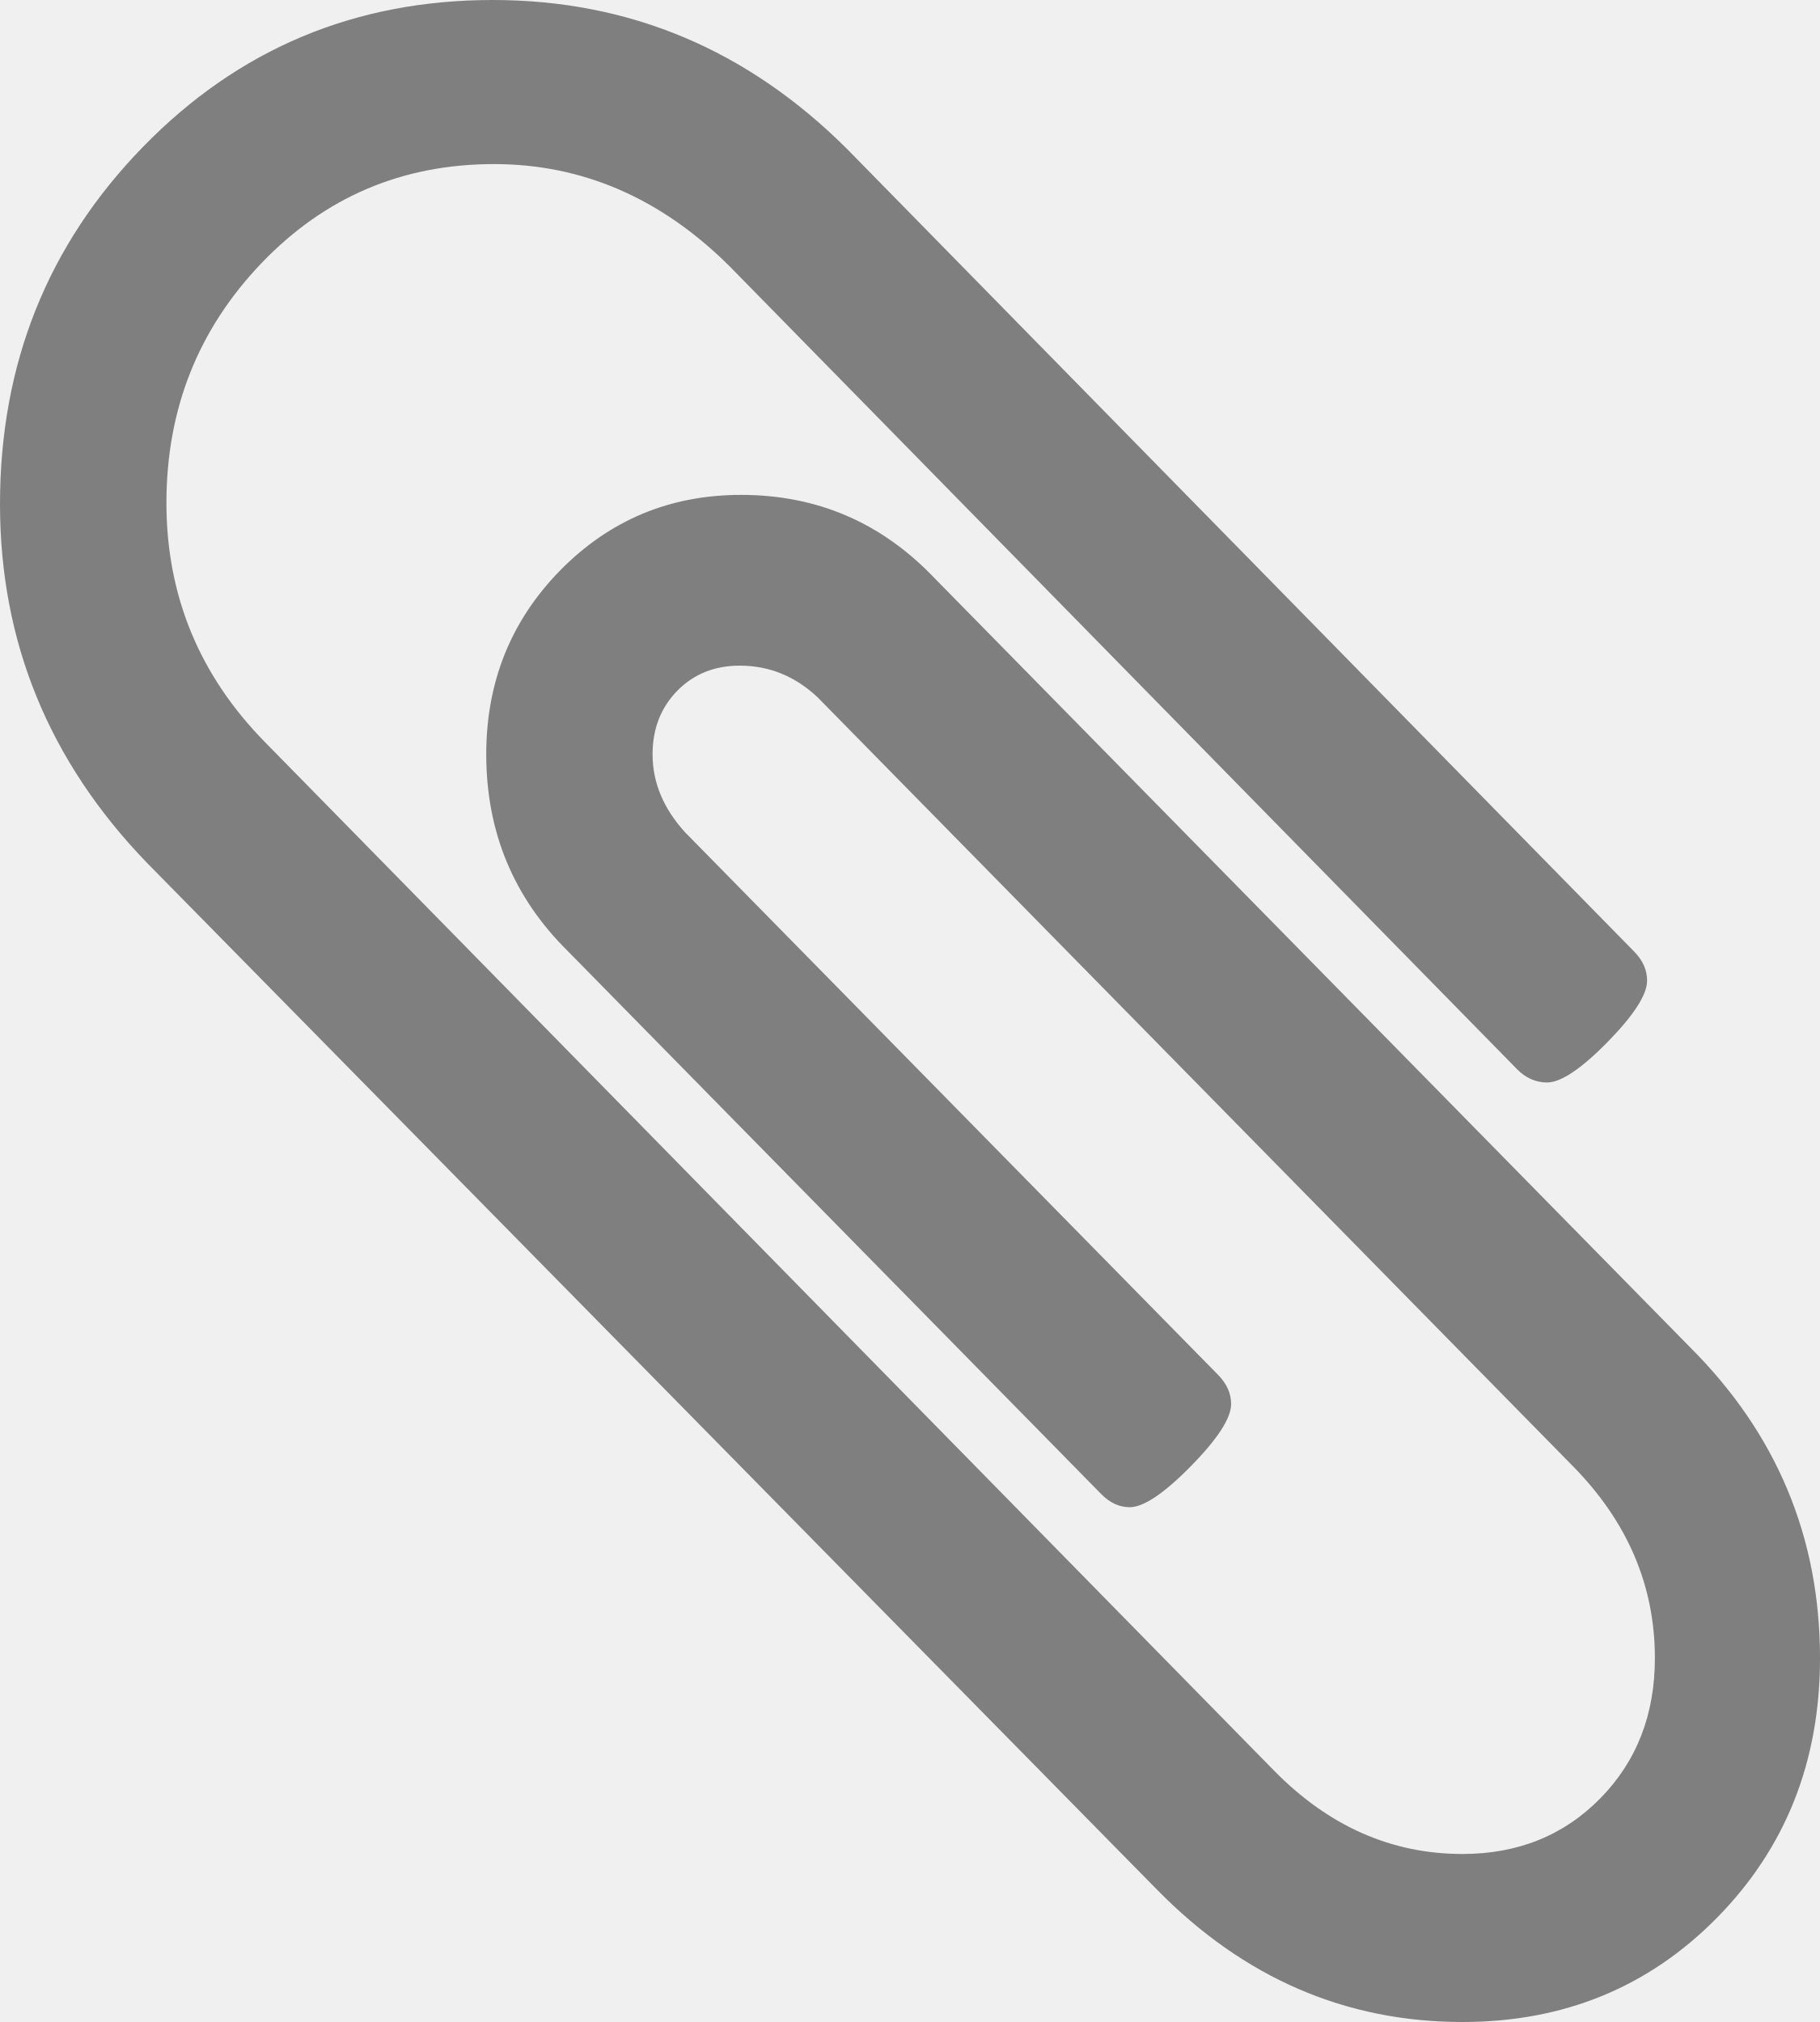
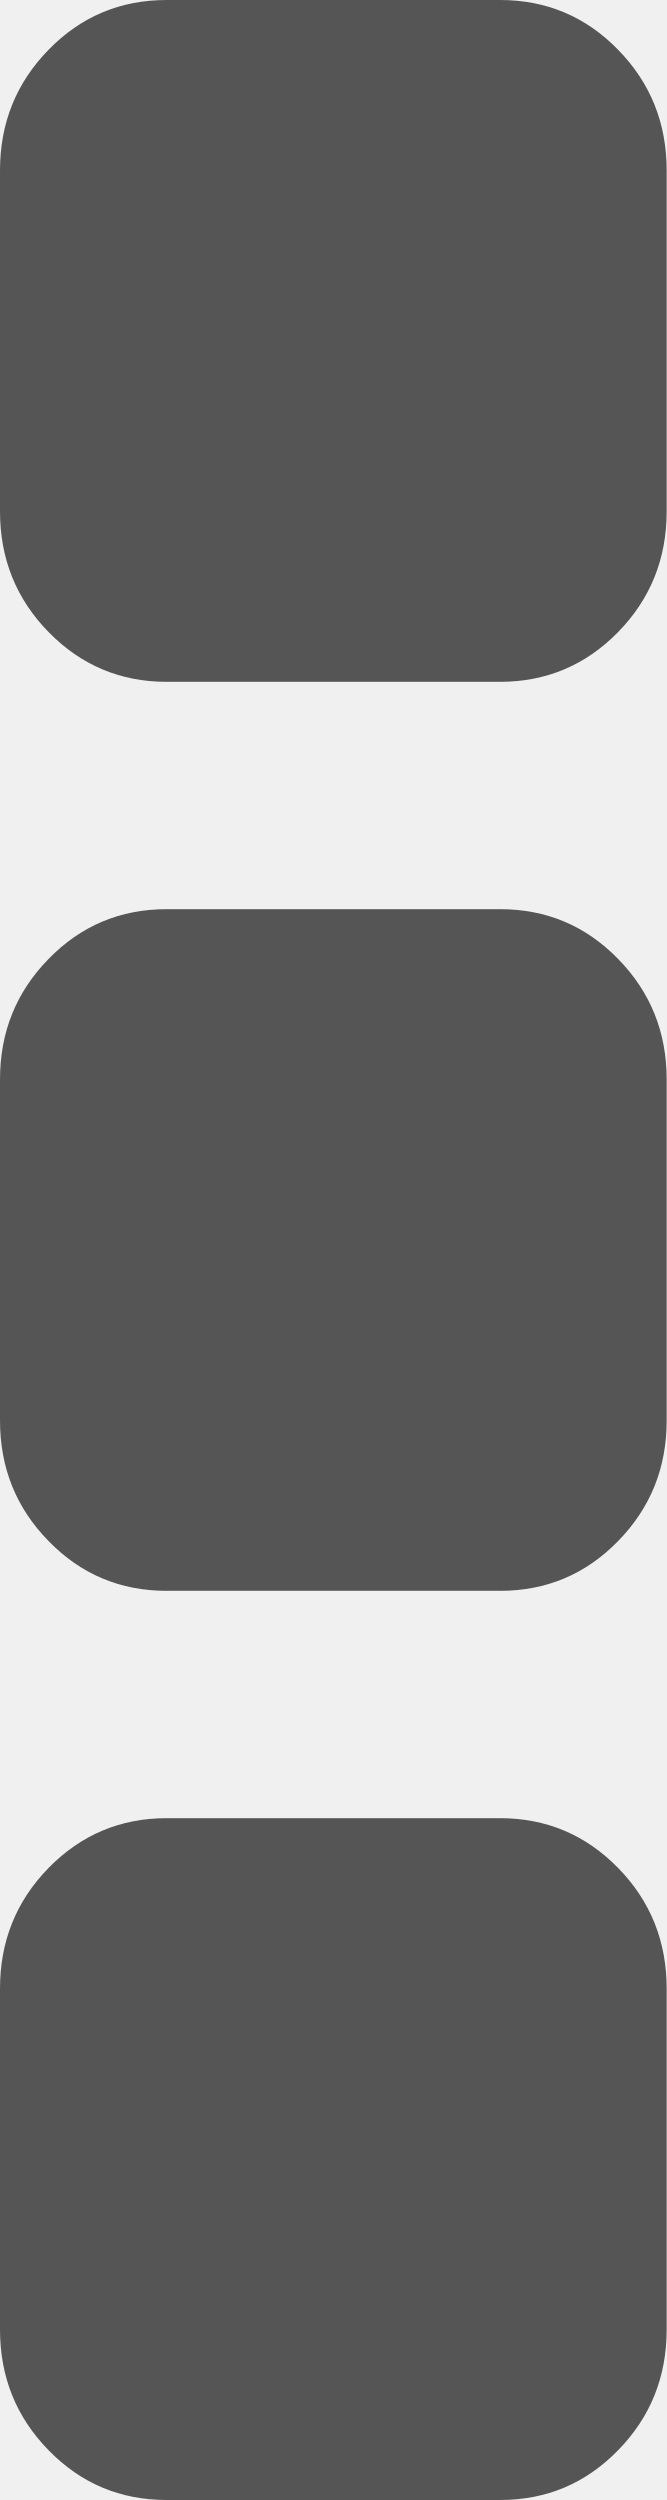
- <svg xmlns="http://www.w3.org/2000/svg" version="1.1" width="18px" height="20px">
+ <svg xmlns="http://www.w3.org/2000/svg" version="1.1" width="4px" height="15px">
  <defs>
    <pattern id="BGPattern" patternUnits="userSpaceOnUse" alignment="0 0" imageRepeat="None" />
-     <mask fill="white" id="Clip141">
-       <path d="M 16.714 13.325  C 17.571 14.18  18 15.205  18 16.401  C 18 17.421  17.661 18.277  16.984 18.966  C 16.307 19.655  15.467 20  14.464 20  C 13.307 20  12.3 19.564  11.443 18.691  L 1.453 8.534  C 0.484 7.531  0 6.348  0 4.987  C 0 3.599  0.471 2.421  1.414 1.453  C 2.357 0.484  3.51 0  4.873 0  C 6.227 0  7.397 0.493  8.383 1.479  L 16.161 9.411  C 16.247 9.498  16.29 9.594  16.29 9.699  C 16.29 9.839  16.159 10.041  15.898 10.308  C 15.636 10.574  15.437 10.707  15.3 10.707  C 15.189 10.707  15.09 10.663  15.004 10.576  L 7.213 2.631  C 6.536 1.959  5.76 1.623  4.886 1.623  C 3.977 1.623  3.21 1.95  2.584 2.605  C 1.959 3.259  1.646 4.049  1.646 4.974  C 1.646 5.89  1.971 6.68  2.623 7.343  L 12.6 17.513  C 13.14 18.063  13.761 18.338  14.464 18.338  C 15.013 18.338  15.467 18.154  15.827 17.788  C 16.187 17.421  16.367 16.959  16.367 16.401  C 16.367 15.685  16.097 15.052  15.557 14.503  L 8.087 6.898  C 7.864 6.688  7.607 6.584  7.316 6.584  C 7.067 6.584  6.861 6.667  6.699 6.832  C 6.536 6.998  6.454 7.208  6.454 7.461  C 6.454 7.74  6.561 7.997  6.776 8.233  L 12.047 13.599  C 12.133 13.687  12.176 13.783  12.176 13.887  C 12.176 14.027  12.043 14.232  11.777 14.503  C 11.511 14.773  11.31 14.908  11.173 14.908  C 11.07 14.908  10.976 14.865  10.89 14.777  L 5.619 9.411  C 5.079 8.879  4.809 8.229  4.809 7.461  C 4.809 6.745  5.053 6.139  5.541 5.641  C 6.03 5.144  6.626 4.895  7.329 4.895  C 8.083 4.895  8.721 5.17  9.244 5.72  L 16.714 13.325  Z " fill-rule="evenodd" />
+     <mask fill="white" id="Clip131">
+       <path d="M 3.708 11.207  C 3.903 11.406  4 11.648  4 11.932  L 4 13.977  C 4 14.261  3.903 14.503  3.708 14.702  C 3.514 14.901  3.278 15  3 15  L 1 15  C 0.722 15  0.486 14.901  0.292 14.702  C 0.097 14.503  0 14.261  0 13.977  L 0 11.932  C 0 11.648  0.097 11.406  0.292 11.207  C 0.486 11.009  0.722 10.909  1 10.909  L 3 10.909  C 3.278 10.909  3.514 11.009  3.708 11.207  Z M 3.708 5.753  C 3.903 5.952  4 6.193  4 6.477  L 4 8.523  C 4 8.807  3.903 9.048  3.708 9.247  C 3.514 9.446  3.278 9.545  3 9.545  L 1 9.545  C 0.722 9.545  0.486 9.446  0.292 9.247  C 0.097 9.048  0 8.807  0 8.523  L 0 6.477  C 0 6.193  0.097 5.952  0.292 5.753  C 0.486 5.554  0.722 5.455  1 5.455  L 3 5.455  C 3.278 5.455  3.514 5.554  3.708 5.753  Z M 3.708 0.298  C 3.903 0.497  4 0.739  4 1.023  L 4 3.068  C 4 3.352  3.903 3.594  3.708 3.793  C 3.514 3.991  3.278 4.091  3 4.091  L 1 4.091  C 0.722 4.091  0.486 3.991  0.292 3.793  C 0.097 3.594  0 3.352  0 3.068  L 0 1.023  C 0 0.739  0.097 0.497  0.292 0.298  C 0.486 0.099  0.722 0  1 0  L 3 0  C 3.278 0  3.514 0.099  3.708 0.298  Z " fill-rule="evenodd" />
    </mask>
  </defs>
-   <g transform="matrix(1 0 0 1 -452 -1744 )">
-     <path d="M 16.714 13.325  C 17.571 14.18  18 15.205  18 16.401  C 18 17.421  17.661 18.277  16.984 18.966  C 16.307 19.655  15.467 20  14.464 20  C 13.307 20  12.3 19.564  11.443 18.691  L 1.453 8.534  C 0.484 7.531  0 6.348  0 4.987  C 0 3.599  0.471 2.421  1.414 1.453  C 2.357 0.484  3.51 0  4.873 0  C 6.227 0  7.397 0.493  8.383 1.479  L 16.161 9.411  C 16.247 9.498  16.29 9.594  16.29 9.699  C 16.29 9.839  16.159 10.041  15.898 10.308  C 15.636 10.574  15.437 10.707  15.3 10.707  C 15.189 10.707  15.09 10.663  15.004 10.576  L 7.213 2.631  C 6.536 1.959  5.76 1.623  4.886 1.623  C 3.977 1.623  3.21 1.95  2.584 2.605  C 1.959 3.259  1.646 4.049  1.646 4.974  C 1.646 5.89  1.971 6.68  2.623 7.343  L 12.6 17.513  C 13.14 18.063  13.761 18.338  14.464 18.338  C 15.013 18.338  15.467 18.154  15.827 17.788  C 16.187 17.421  16.367 16.959  16.367 16.401  C 16.367 15.685  16.097 15.052  15.557 14.503  L 8.087 6.898  C 7.864 6.688  7.607 6.584  7.316 6.584  C 7.067 6.584  6.861 6.667  6.699 6.832  C 6.536 6.998  6.454 7.208  6.454 7.461  C 6.454 7.74  6.561 7.997  6.776 8.233  L 12.047 13.599  C 12.133 13.687  12.176 13.783  12.176 13.887  C 12.176 14.027  12.043 14.232  11.777 14.503  C 11.511 14.773  11.31 14.908  11.173 14.908  C 11.07 14.908  10.976 14.865  10.89 14.777  L 5.619 9.411  C 5.079 8.879  4.809 8.229  4.809 7.461  C 4.809 6.745  5.053 6.139  5.541 5.641  C 6.03 5.144  6.626 4.895  7.329 4.895  C 8.083 4.895  8.721 5.17  9.244 5.72  L 16.714 13.325  Z " fill-rule="nonzero" fill="rgba(127, 127, 127, 1)" stroke="none" transform="matrix(1 0 0 1 452 1744 )" class="fill" />
-     <path d="M 16.714 13.325  C 17.571 14.18  18 15.205  18 16.401  C 18 17.421  17.661 18.277  16.984 18.966  C 16.307 19.655  15.467 20  14.464 20  C 13.307 20  12.3 19.564  11.443 18.691  L 1.453 8.534  C 0.484 7.531  0 6.348  0 4.987  C 0 3.599  0.471 2.421  1.414 1.453  C 2.357 0.484  3.51 0  4.873 0  C 6.227 0  7.397 0.493  8.383 1.479  L 16.161 9.411  C 16.247 9.498  16.29 9.594  16.29 9.699  C 16.29 9.839  16.159 10.041  15.898 10.308  C 15.636 10.574  15.437 10.707  15.3 10.707  C 15.189 10.707  15.09 10.663  15.004 10.576  L 7.213 2.631  C 6.536 1.959  5.76 1.623  4.886 1.623  C 3.977 1.623  3.21 1.95  2.584 2.605  C 1.959 3.259  1.646 4.049  1.646 4.974  C 1.646 5.89  1.971 6.68  2.623 7.343  L 12.6 17.513  C 13.14 18.063  13.761 18.338  14.464 18.338  C 15.013 18.338  15.467 18.154  15.827 17.788  C 16.187 17.421  16.367 16.959  16.367 16.401  C 16.367 15.685  16.097 15.052  15.557 14.503  L 8.087 6.898  C 7.864 6.688  7.607 6.584  7.316 6.584  C 7.067 6.584  6.861 6.667  6.699 6.832  C 6.536 6.998  6.454 7.208  6.454 7.461  C 6.454 7.74  6.561 7.997  6.776 8.233  L 12.047 13.599  C 12.133 13.687  12.176 13.783  12.176 13.887  C 12.176 14.027  12.043 14.232  11.777 14.503  C 11.511 14.773  11.31 14.908  11.173 14.908  C 11.07 14.908  10.976 14.865  10.89 14.777  L 5.619 9.411  C 5.079 8.879  4.809 8.229  4.809 7.461  C 4.809 6.745  5.053 6.139  5.541 5.641  C 6.03 5.144  6.626 4.895  7.329 4.895  C 8.083 4.895  8.721 5.17  9.244 5.72  L 16.714 13.325  Z " stroke-width="0" stroke-dasharray="0" stroke="rgba(255, 255, 255, 0)" fill="none" transform="matrix(1 0 0 1 452 1744 )" class="stroke" mask="url(#Clip141)" />
+   <g transform="matrix(1 0 0 1 -738 -931 )">
+     <path d="M 3.708 11.207  C 3.903 11.406  4 11.648  4 11.932  L 4 13.977  C 4 14.261  3.903 14.503  3.708 14.702  C 3.514 14.901  3.278 15  3 15  L 1 15  C 0.722 15  0.486 14.901  0.292 14.702  C 0.097 14.503  0 14.261  0 13.977  L 0 11.932  C 0 11.648  0.097 11.406  0.292 11.207  C 0.486 11.009  0.722 10.909  1 10.909  L 3 10.909  C 3.278 10.909  3.514 11.009  3.708 11.207  Z M 3.708 5.753  C 3.903 5.952  4 6.193  4 6.477  L 4 8.523  C 4 8.807  3.903 9.048  3.708 9.247  C 3.514 9.446  3.278 9.545  3 9.545  L 1 9.545  C 0.722 9.545  0.486 9.446  0.292 9.247  C 0.097 9.048  0 8.807  0 8.523  L 0 6.477  C 0 6.193  0.097 5.952  0.292 5.753  C 0.486 5.554  0.722 5.455  1 5.455  L 3 5.455  C 3.278 5.455  3.514 5.554  3.708 5.753  Z M 3.708 0.298  C 3.903 0.497  4 0.739  4 1.023  L 4 3.068  C 4 3.352  3.903 3.594  3.708 3.793  C 3.514 3.991  3.278 4.091  3 4.091  L 1 4.091  C 0.722 4.091  0.486 3.991  0.292 3.793  C 0.097 3.594  0 3.352  0 3.068  L 0 1.023  C 0 0.739  0.097 0.497  0.292 0.298  C 0.486 0.099  0.722 0  1 0  L 3 0  C 3.278 0  3.514 0.099  3.708 0.298  Z " fill-rule="nonzero" fill="rgba(85, 85, 85, 1)" stroke="none" transform="matrix(1 0 0 1 738 931 )" class="fill" />
+     <path d="M 3.708 11.207  C 3.903 11.406  4 11.648  4 11.932  L 4 13.977  C 4 14.261  3.903 14.503  3.708 14.702  C 3.514 14.901  3.278 15  3 15  L 1 15  C 0.722 15  0.486 14.901  0.292 14.702  C 0.097 14.503  0 14.261  0 13.977  L 0 11.932  C 0 11.648  0.097 11.406  0.292 11.207  C 0.486 11.009  0.722 10.909  1 10.909  L 3 10.909  C 3.278 10.909  3.514 11.009  3.708 11.207  Z " stroke-width="0" stroke-dasharray="0" stroke="rgba(255, 255, 255, 0)" fill="none" transform="matrix(1 0 0 1 738 931 )" class="stroke" mask="url(#Clip131)" />
+     <path d="M 3.708 5.753  C 3.903 5.952  4 6.193  4 6.477  L 4 8.523  C 4 8.807  3.903 9.048  3.708 9.247  C 3.514 9.446  3.278 9.545  3 9.545  L 1 9.545  C 0.722 9.545  0.486 9.446  0.292 9.247  C 0.097 9.048  0 8.807  0 8.523  L 0 6.477  C 0 6.193  0.097 5.952  0.292 5.753  C 0.486 5.554  0.722 5.455  1 5.455  L 3 5.455  C 3.278 5.455  3.514 5.554  3.708 5.753  Z " stroke-width="0" stroke-dasharray="0" stroke="rgba(255, 255, 255, 0)" fill="none" transform="matrix(1 0 0 1 738 931 )" class="stroke" mask="url(#Clip131)" />
+     <path d="M 3.708 0.298  C 3.903 0.497  4 0.739  4 1.023  L 4 3.068  C 4 3.352  3.903 3.594  3.708 3.793  C 3.514 3.991  3.278 4.091  3 4.091  L 1 4.091  C 0.722 4.091  0.486 3.991  0.292 3.793  C 0.097 3.594  0 3.352  0 3.068  L 0 1.023  C 0 0.739  0.097 0.497  0.292 0.298  C 0.486 0.099  0.722 0  1 0  L 3 0  C 3.278 0  3.514 0.099  3.708 0.298  Z " stroke-width="0" stroke-dasharray="0" stroke="rgba(255, 255, 255, 0)" fill="none" transform="matrix(1 0 0 1 738 931 )" class="stroke" mask="url(#Clip131)" />
  </g>
</svg>
